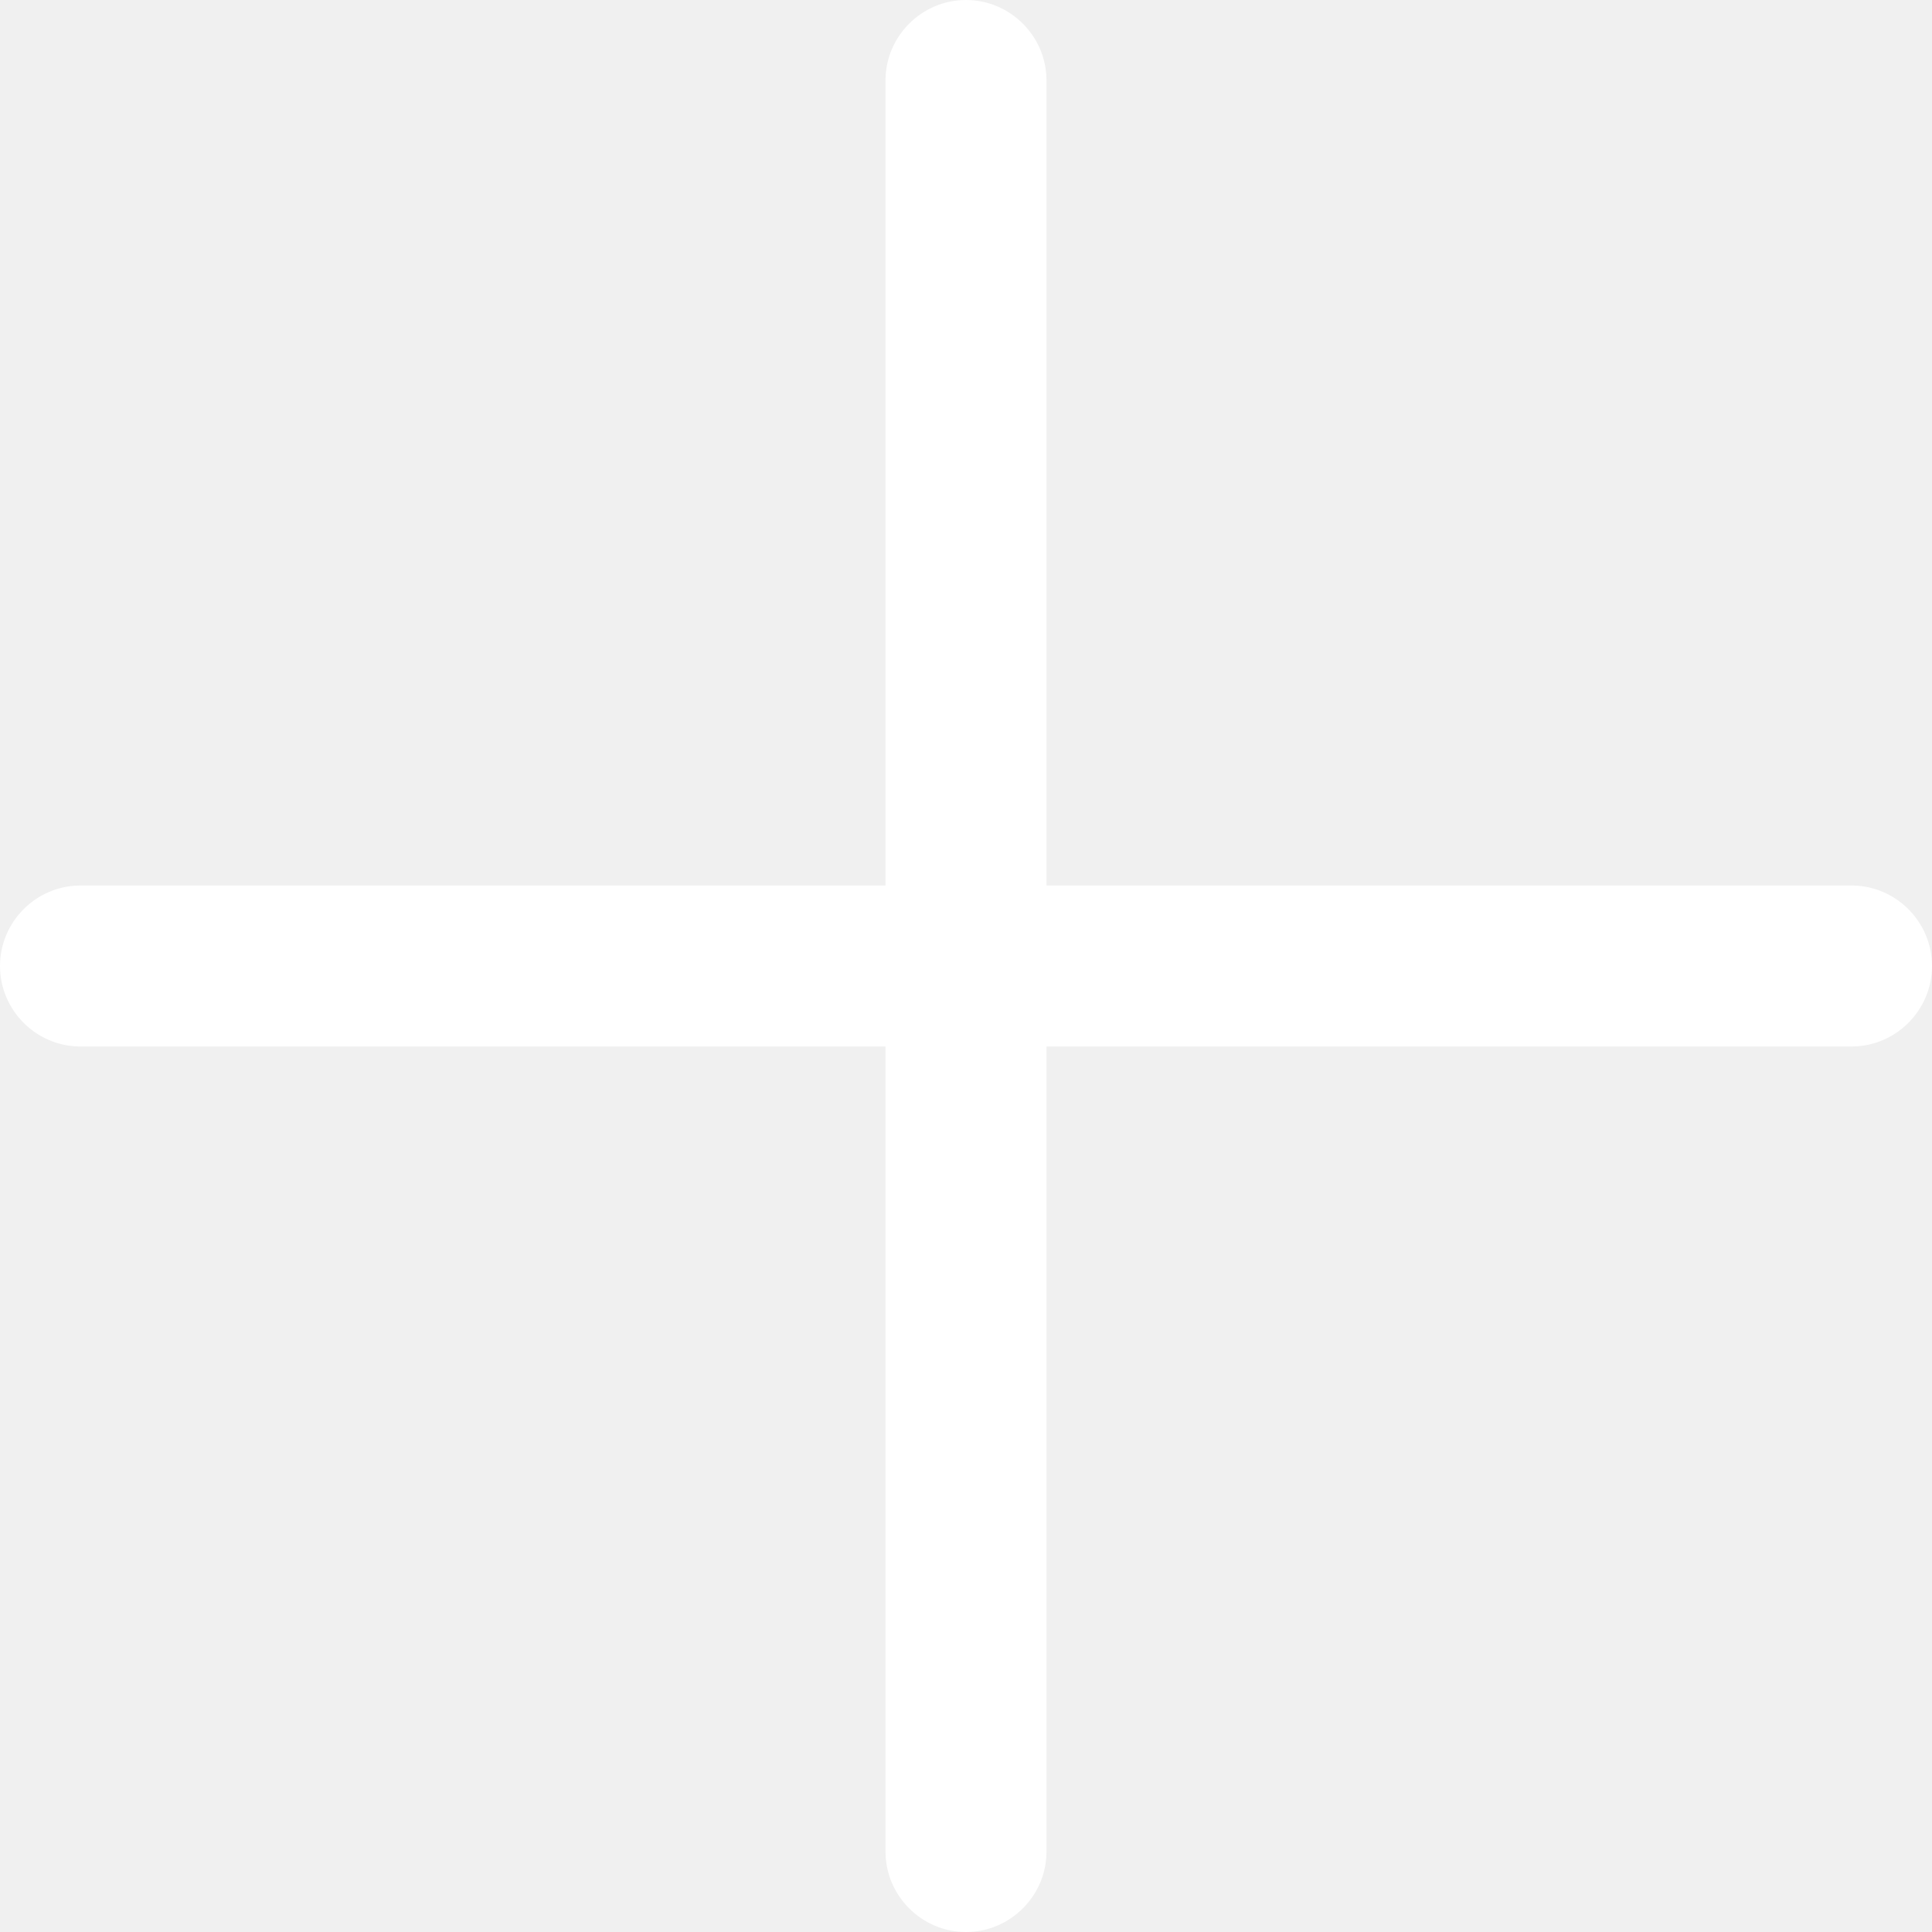
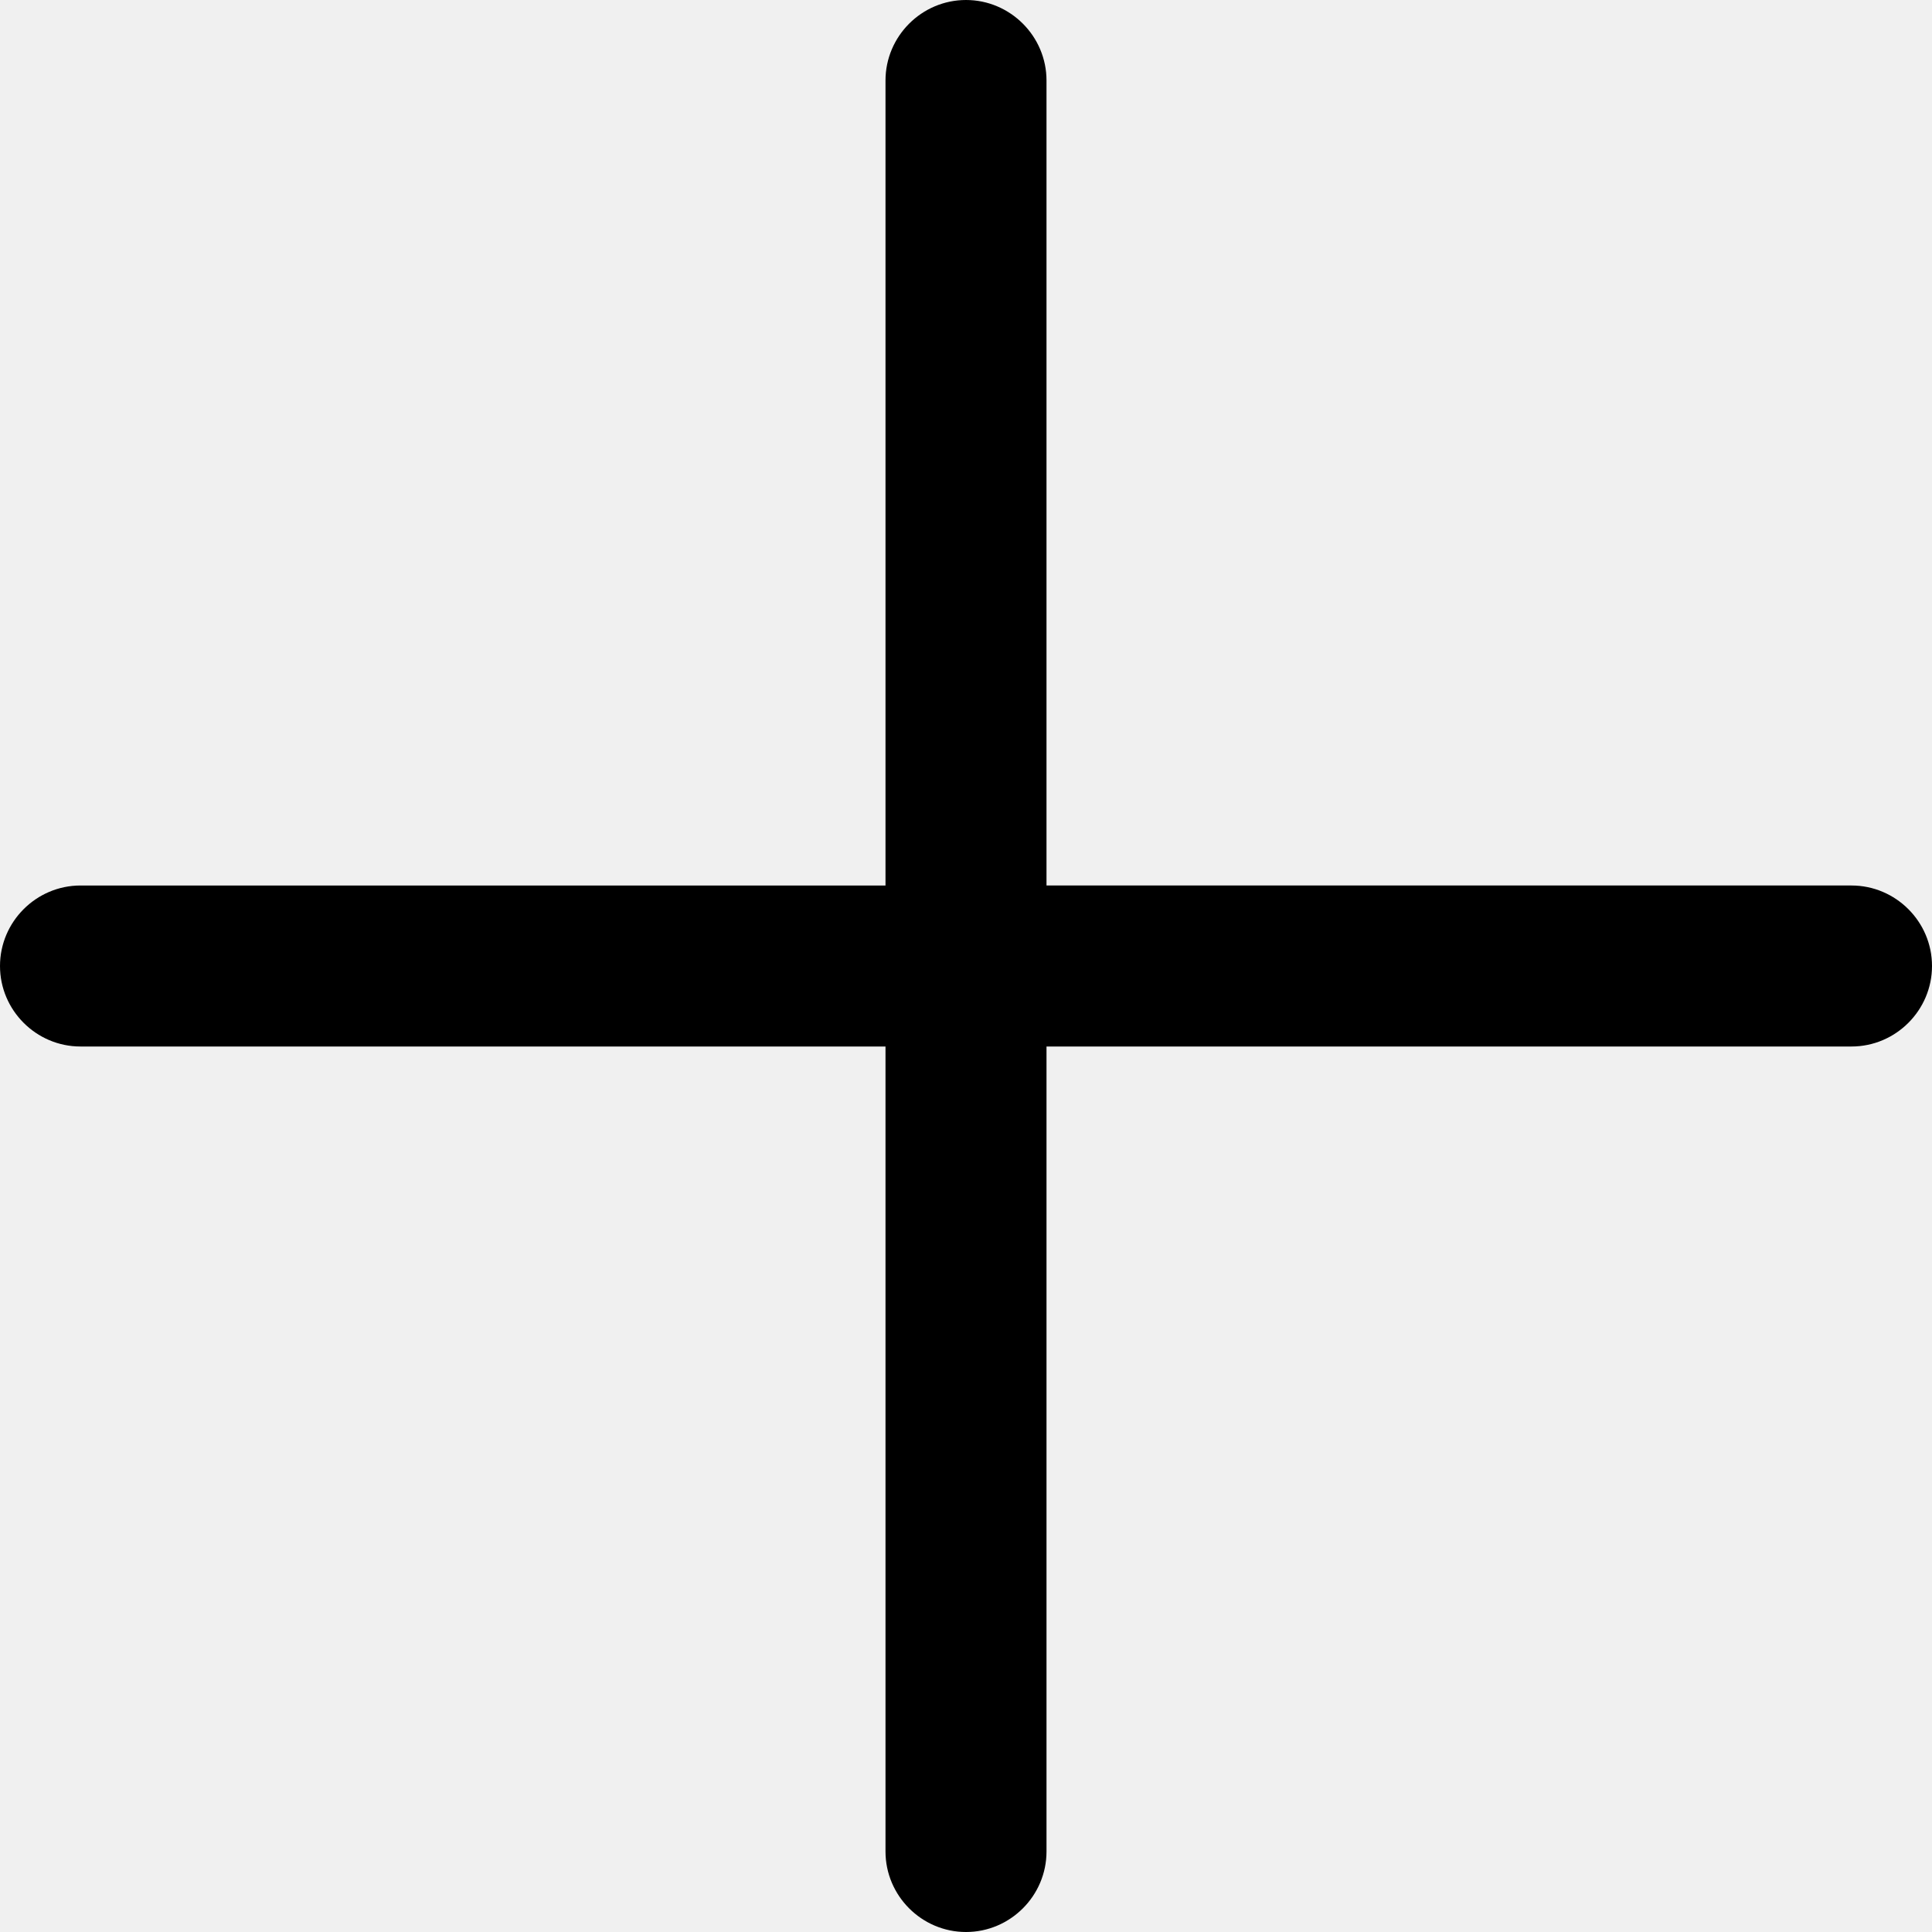
<svg xmlns="http://www.w3.org/2000/svg" t="1697536308398" class="icon" viewBox="0 0 1024 1024" version="1.1" p-id="5474" width="128" height="128">
-   <path d="M981.333 469.333H554.667V42.667c0-23.467-19.2-42.667-42.667-42.667s-42.667 19.2-42.667 42.667v426.667H42.667c-23.467 0-42.667 19.2-42.667 42.667s19.2 42.667 42.667 42.667h426.667v426.667c0 23.467 19.2 42.667 42.667 42.667s42.667-19.2 42.667-42.667V554.667h426.667c23.467 0 42.667-19.2 42.667-42.667s-19.2-42.667-42.667-42.667" fill="#ffffff" p-id="5475" />
+   <path d="M981.333 469.333H554.667V42.667c0-23.467-19.2-42.667-42.667-42.667s-42.667 19.2-42.667 42.667v426.667H42.667c-23.467 0-42.667 19.2-42.667 42.667s19.2 42.667 42.667 42.667h426.667v426.667c0 23.467 19.2 42.667 42.667 42.667s42.667-19.2 42.667-42.667V554.667h426.667c23.467 0 42.667-19.2 42.667-42.667s-19.2-42.667-42.667-42.667" fill="currentColor" p-id="5475" />
</svg>
